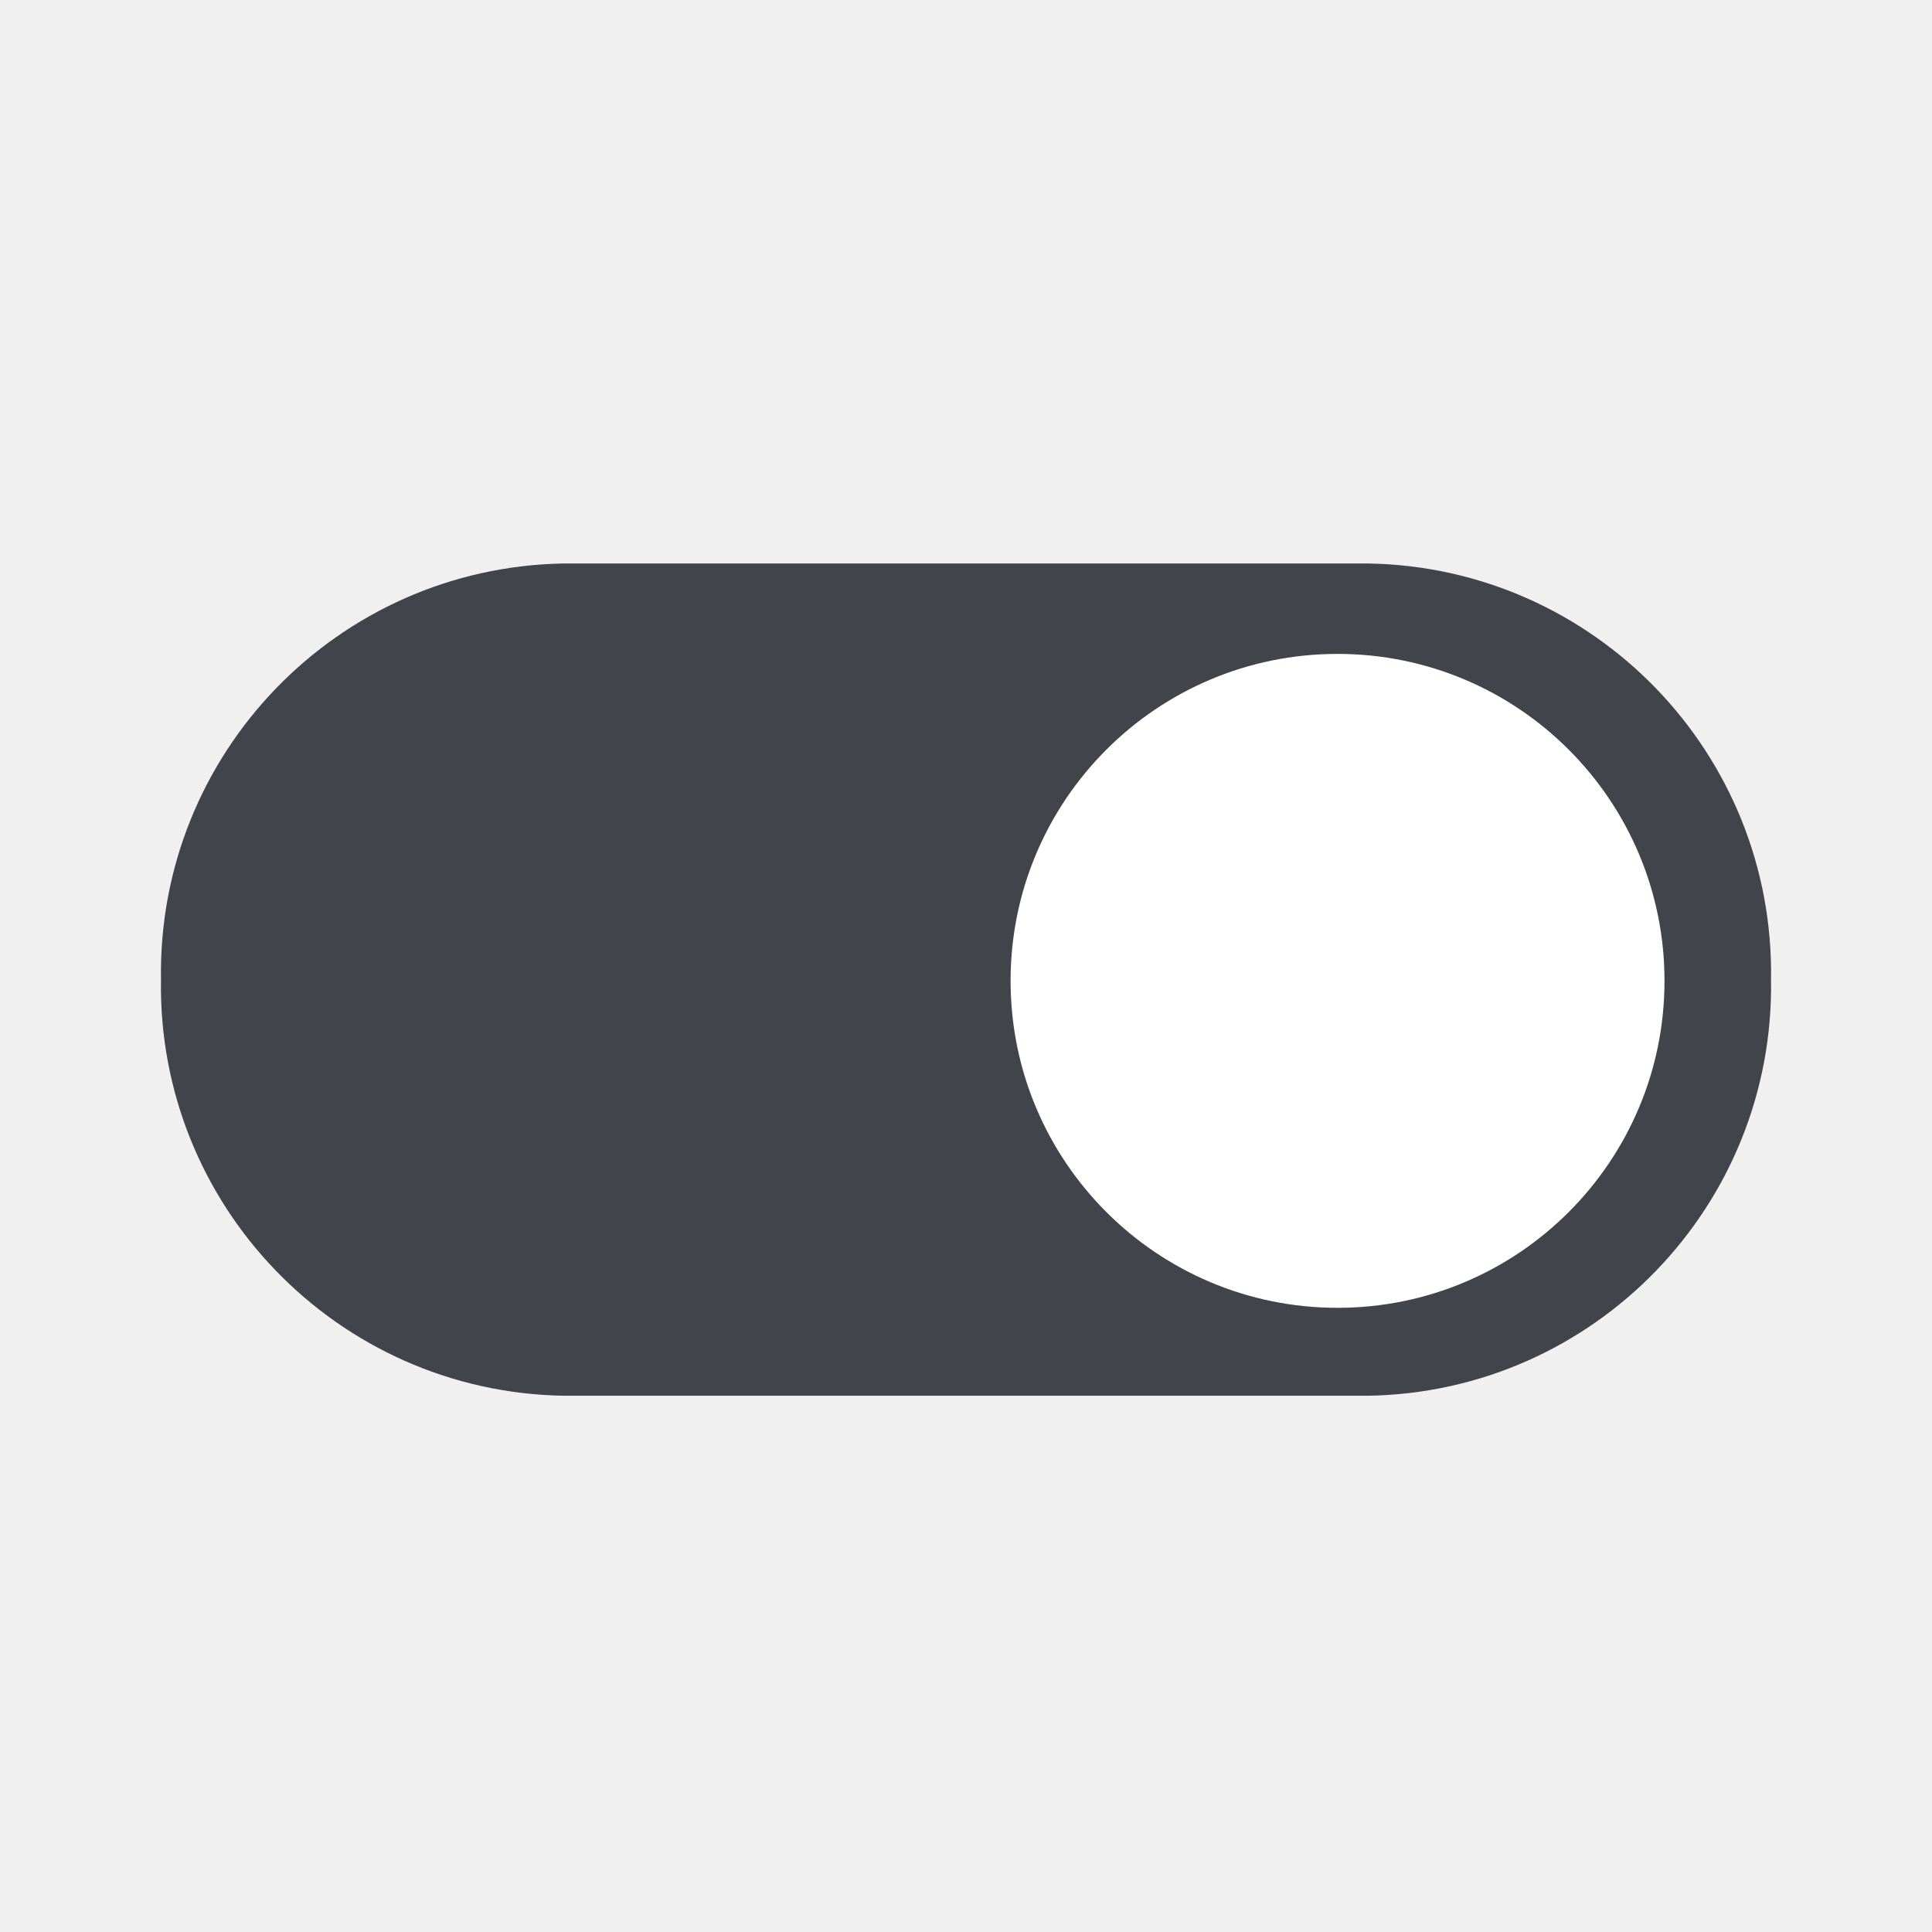
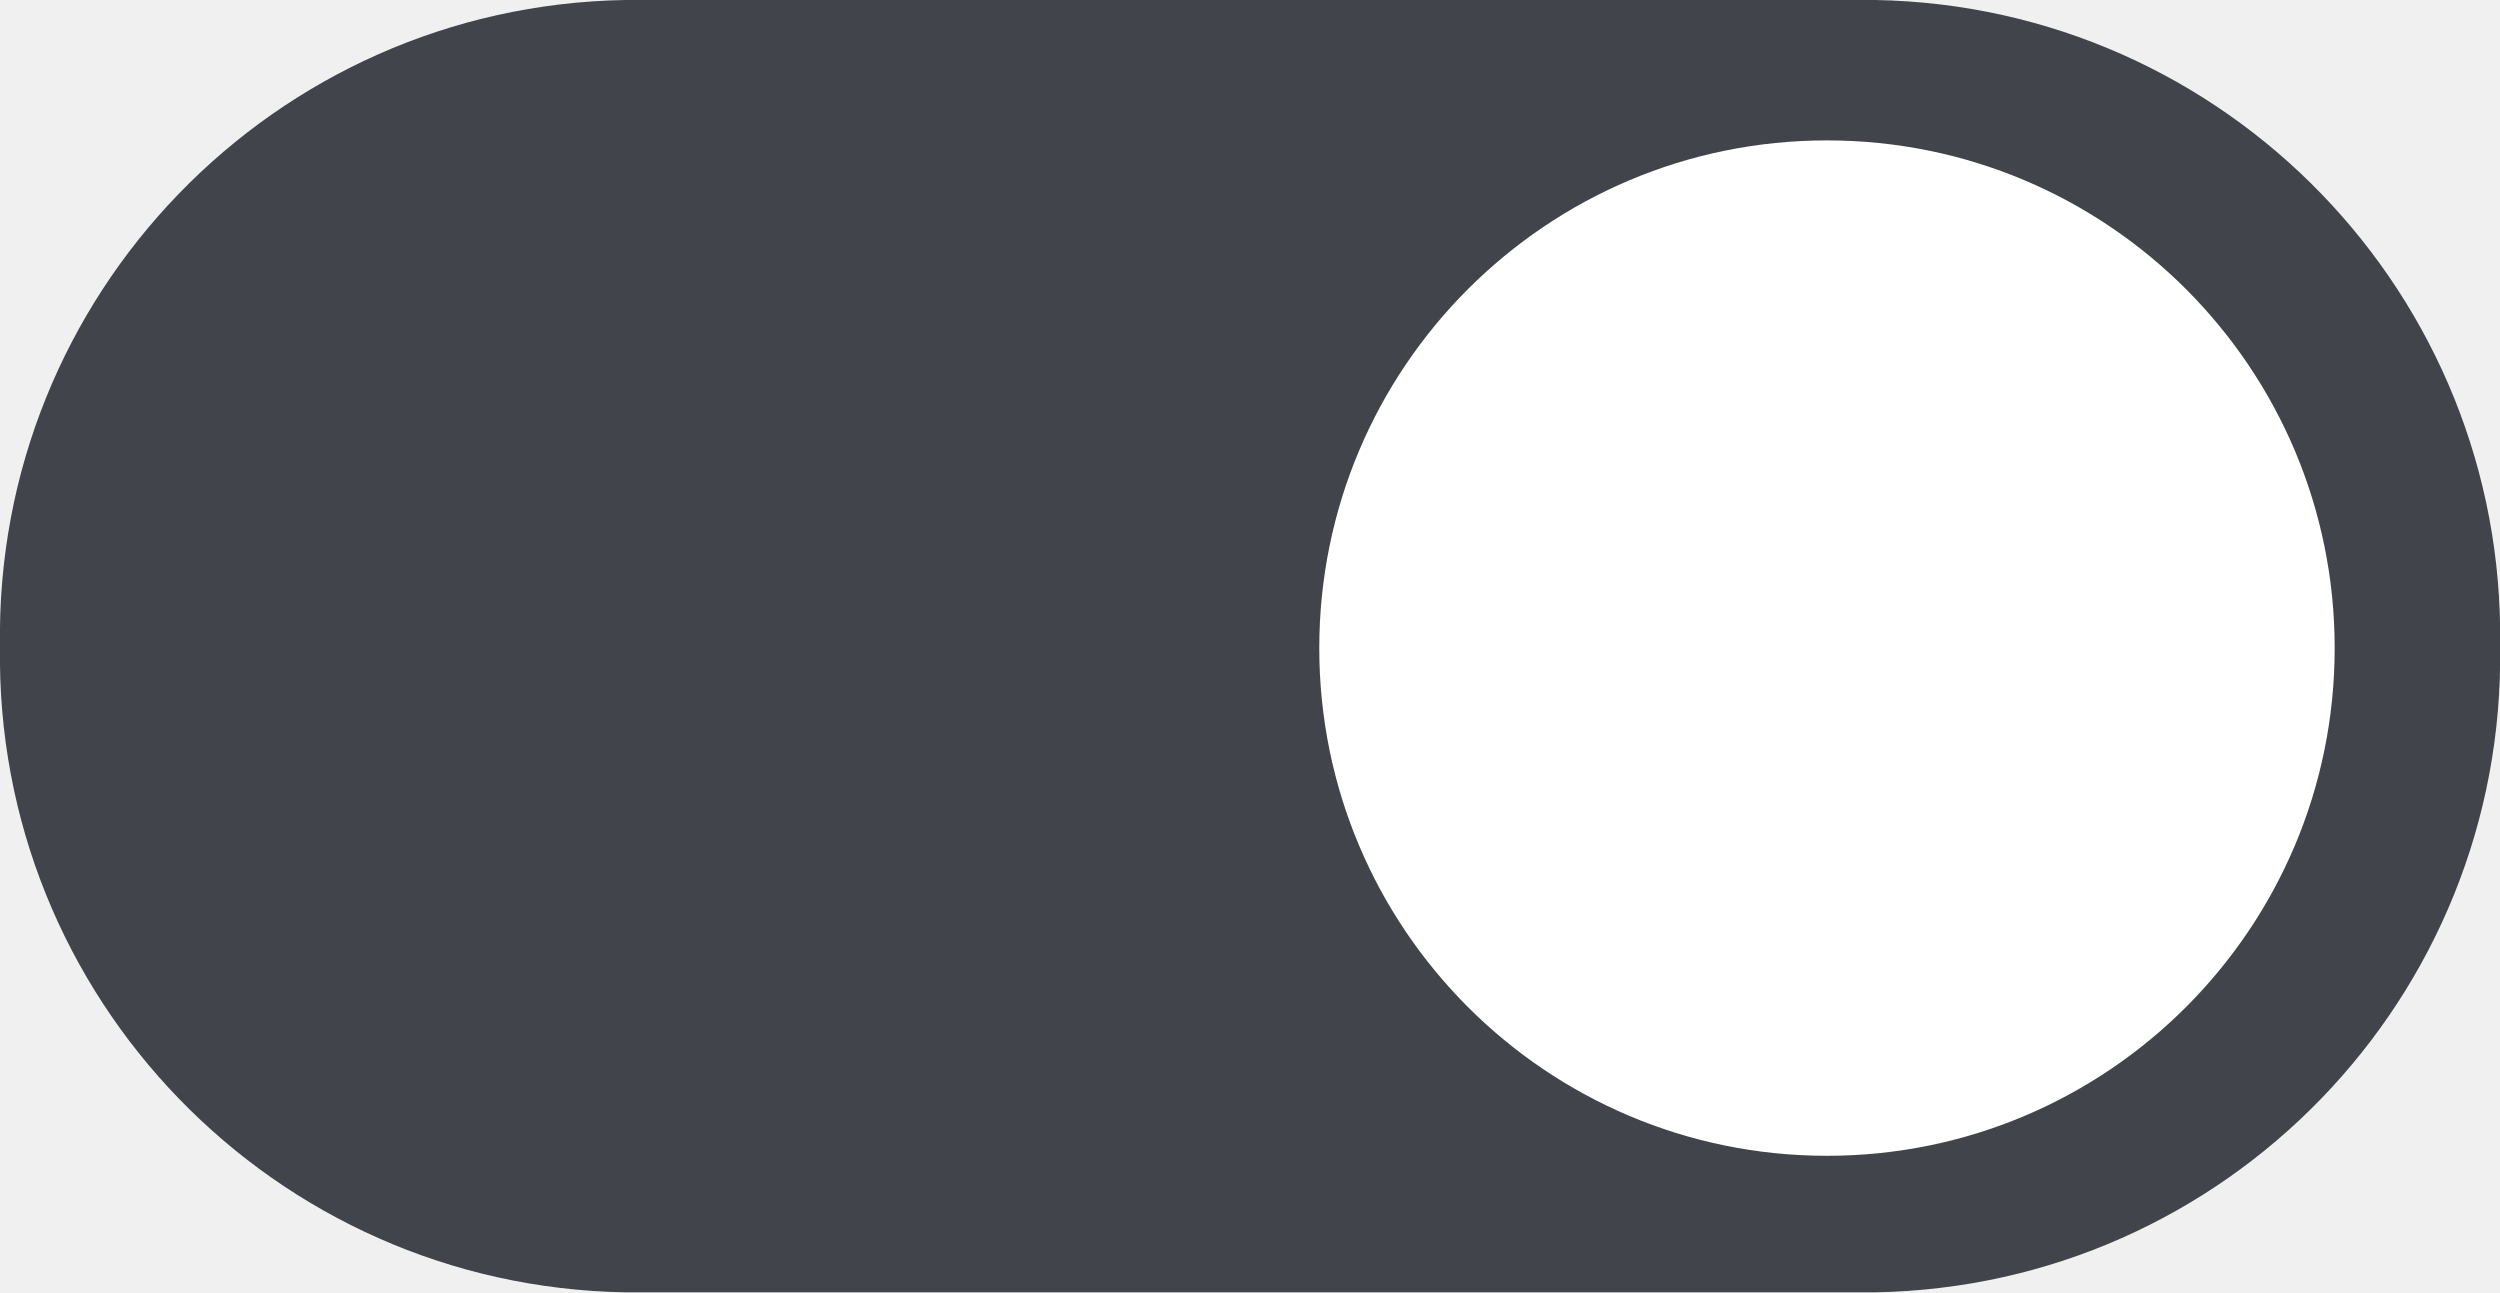
- <svg xmlns="http://www.w3.org/2000/svg" width="32.5" height="32.5" viewBox="0 0 32.5 32.5">
-   <path d="M32.5,0H0V32.5H32.5Z" fill="none" fill-rule="evenodd" />
-   <path d="M8.771,7H22.313a6.891,6.891,0,0,1,6.771,7,6.891,6.891,0,0,1-6.771,7H8.771A6.891,6.891,0,0,1,2,14,6.891,6.891,0,0,1,8.771,7ZM22.313,18.2A4.127,4.127,0,0,0,26.375,14a4.065,4.065,0,1,0-8.125,0A4.127,4.127,0,0,0,22.313,18.2Z" transform="translate(0.708 2.479)" fill="#41444b" fill-rule="evenodd" />
-   <circle cx="5.5" cy="5.5" r="5.5" transform="translate(17 11)" fill="#fff" />
+ <svg xmlns="http://www.w3.org/2000/svg" width="27.083" height="14" viewBox="0 0 27.083 14">
+   <g transform="translate(-6998.708 -3551.479)">
+     <path d="M8.771,7H22.313a6.891,6.891,0,0,1,6.771,7,6.891,6.891,0,0,1-6.771,7H8.771A6.891,6.891,0,0,1,2,14,6.891,6.891,0,0,1,8.771,7ZM22.313,18.2A4.127,4.127,0,0,0,26.375,14a4.065,4.065,0,1,0-8.125,0A4.127,4.127,0,0,0,22.313,18.2Z" transform="translate(6996.708 3544.479)" fill="#41444b" fill-rule="evenodd" />
+     <circle cx="5.5" cy="5.5" r="5.5" transform="translate(7013 3553)" fill="#fff" />
+   </g>
</svg>
